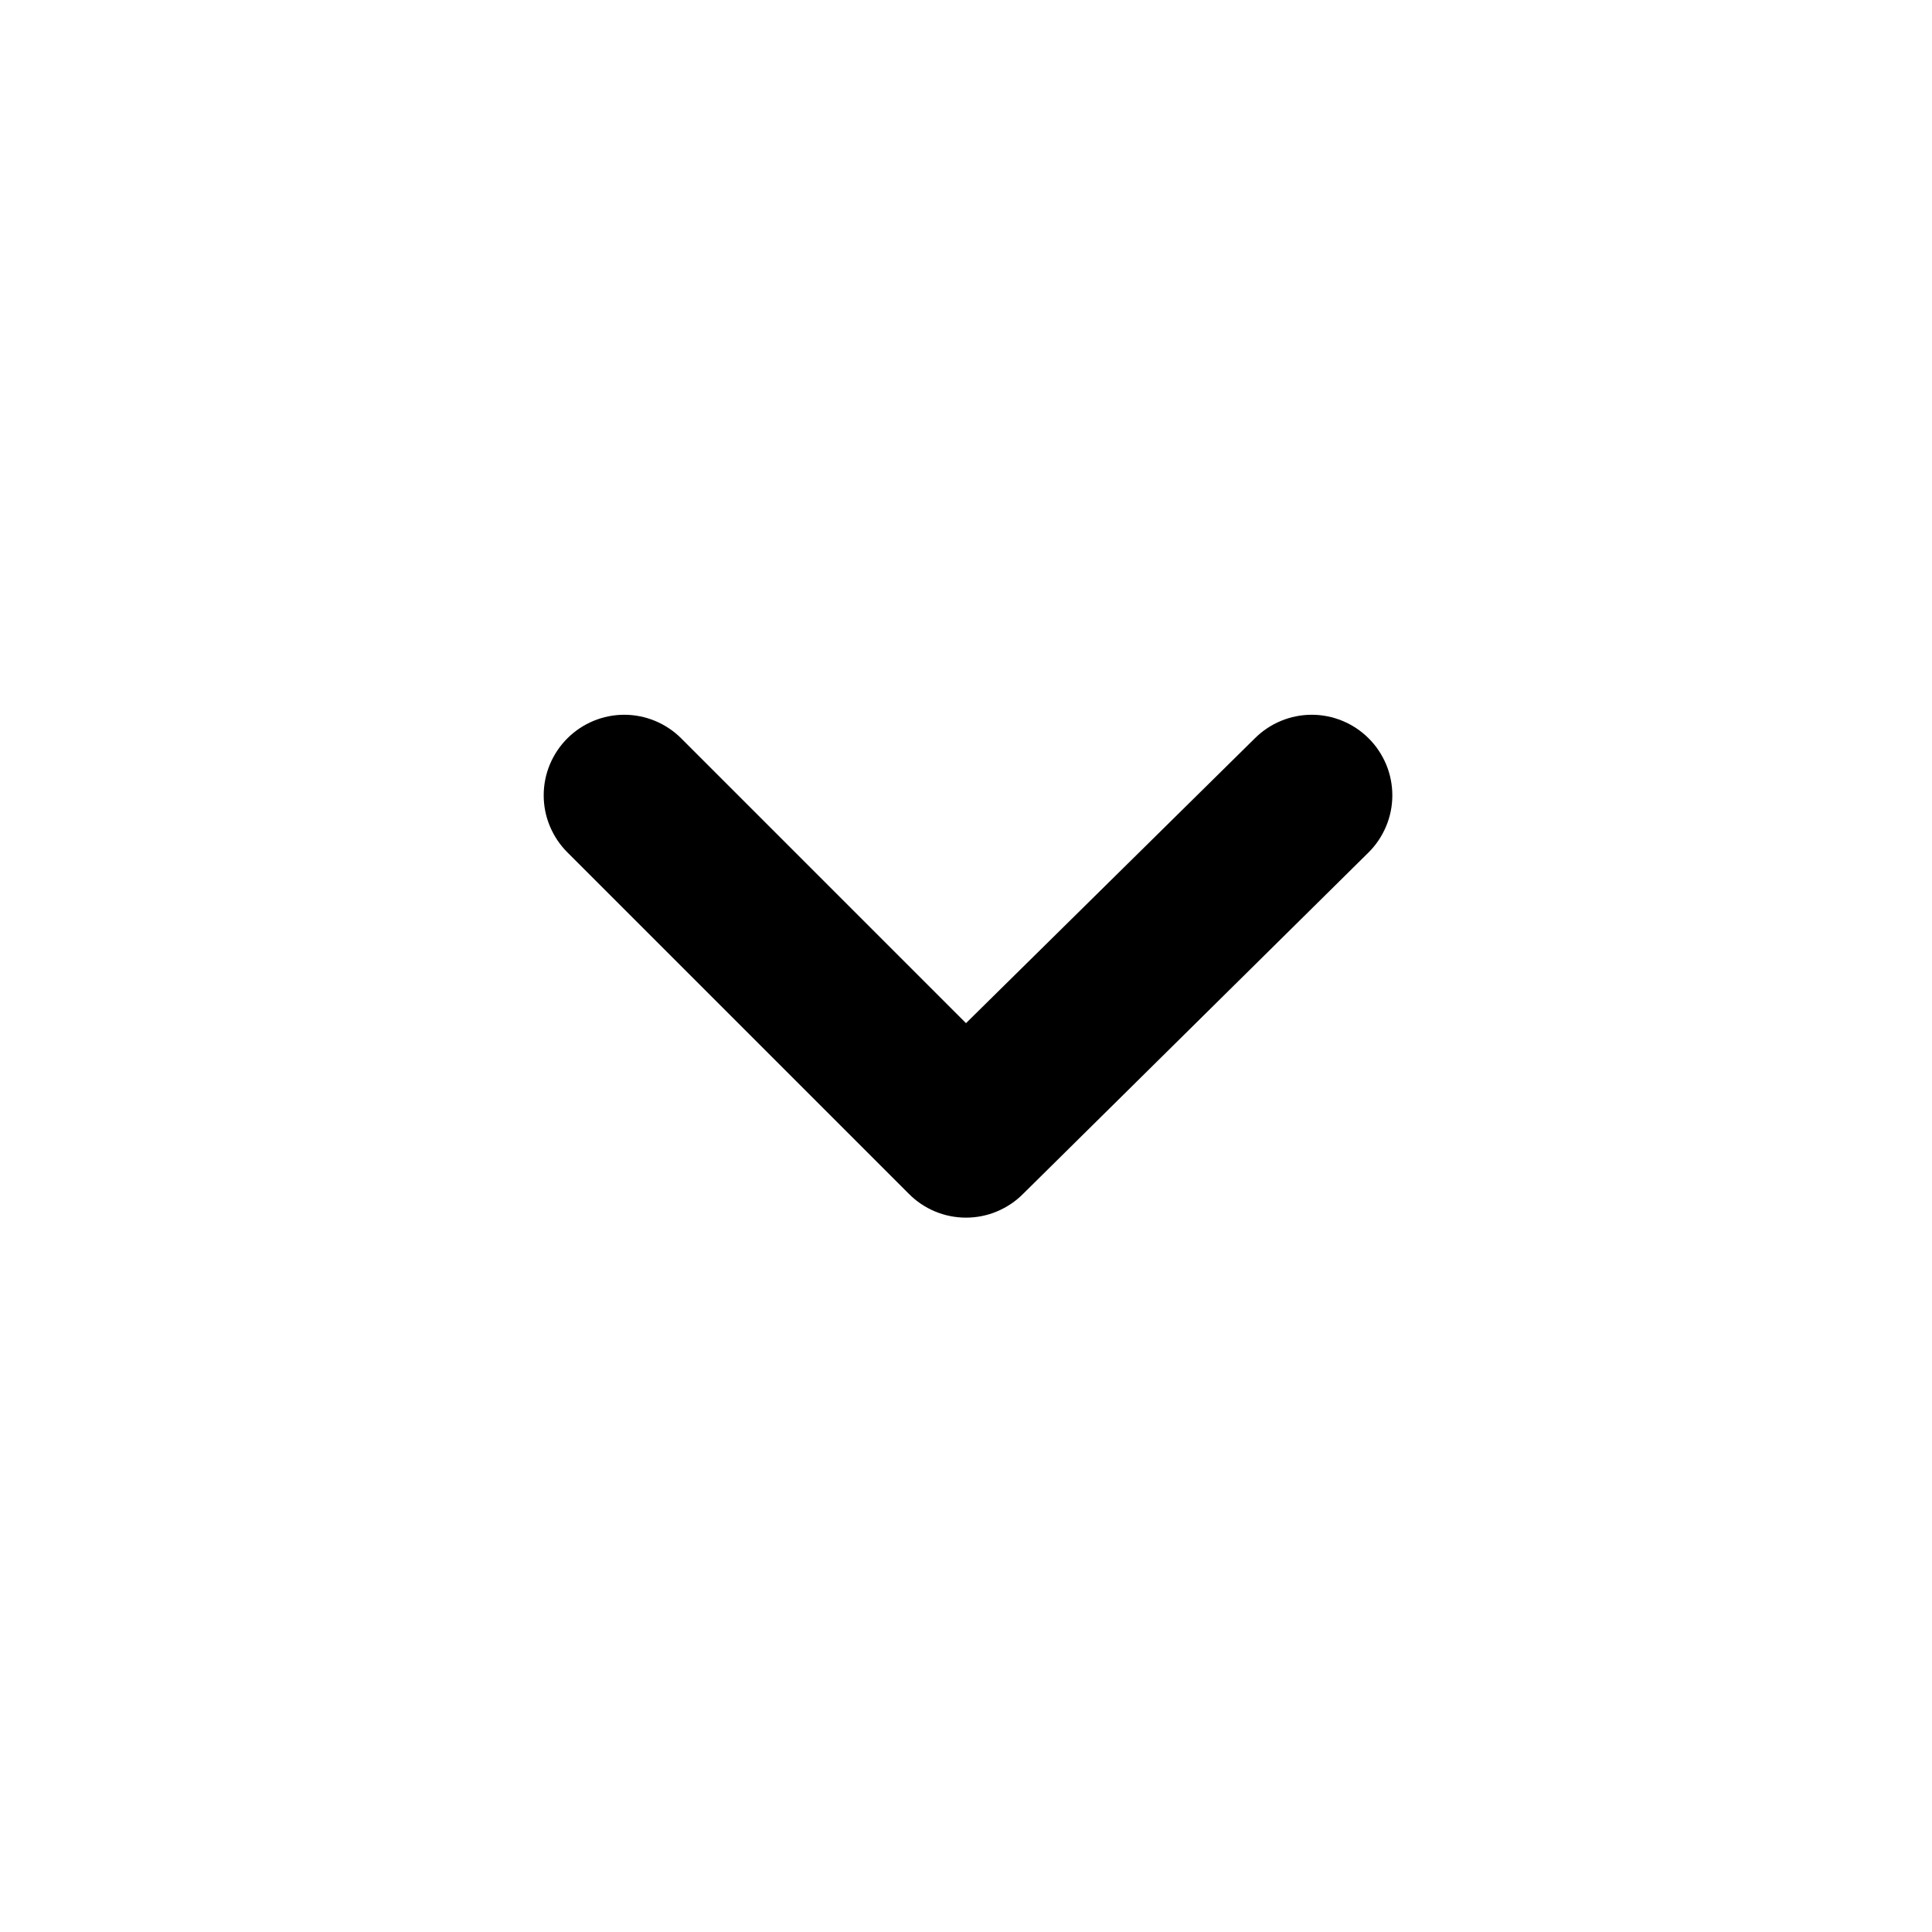
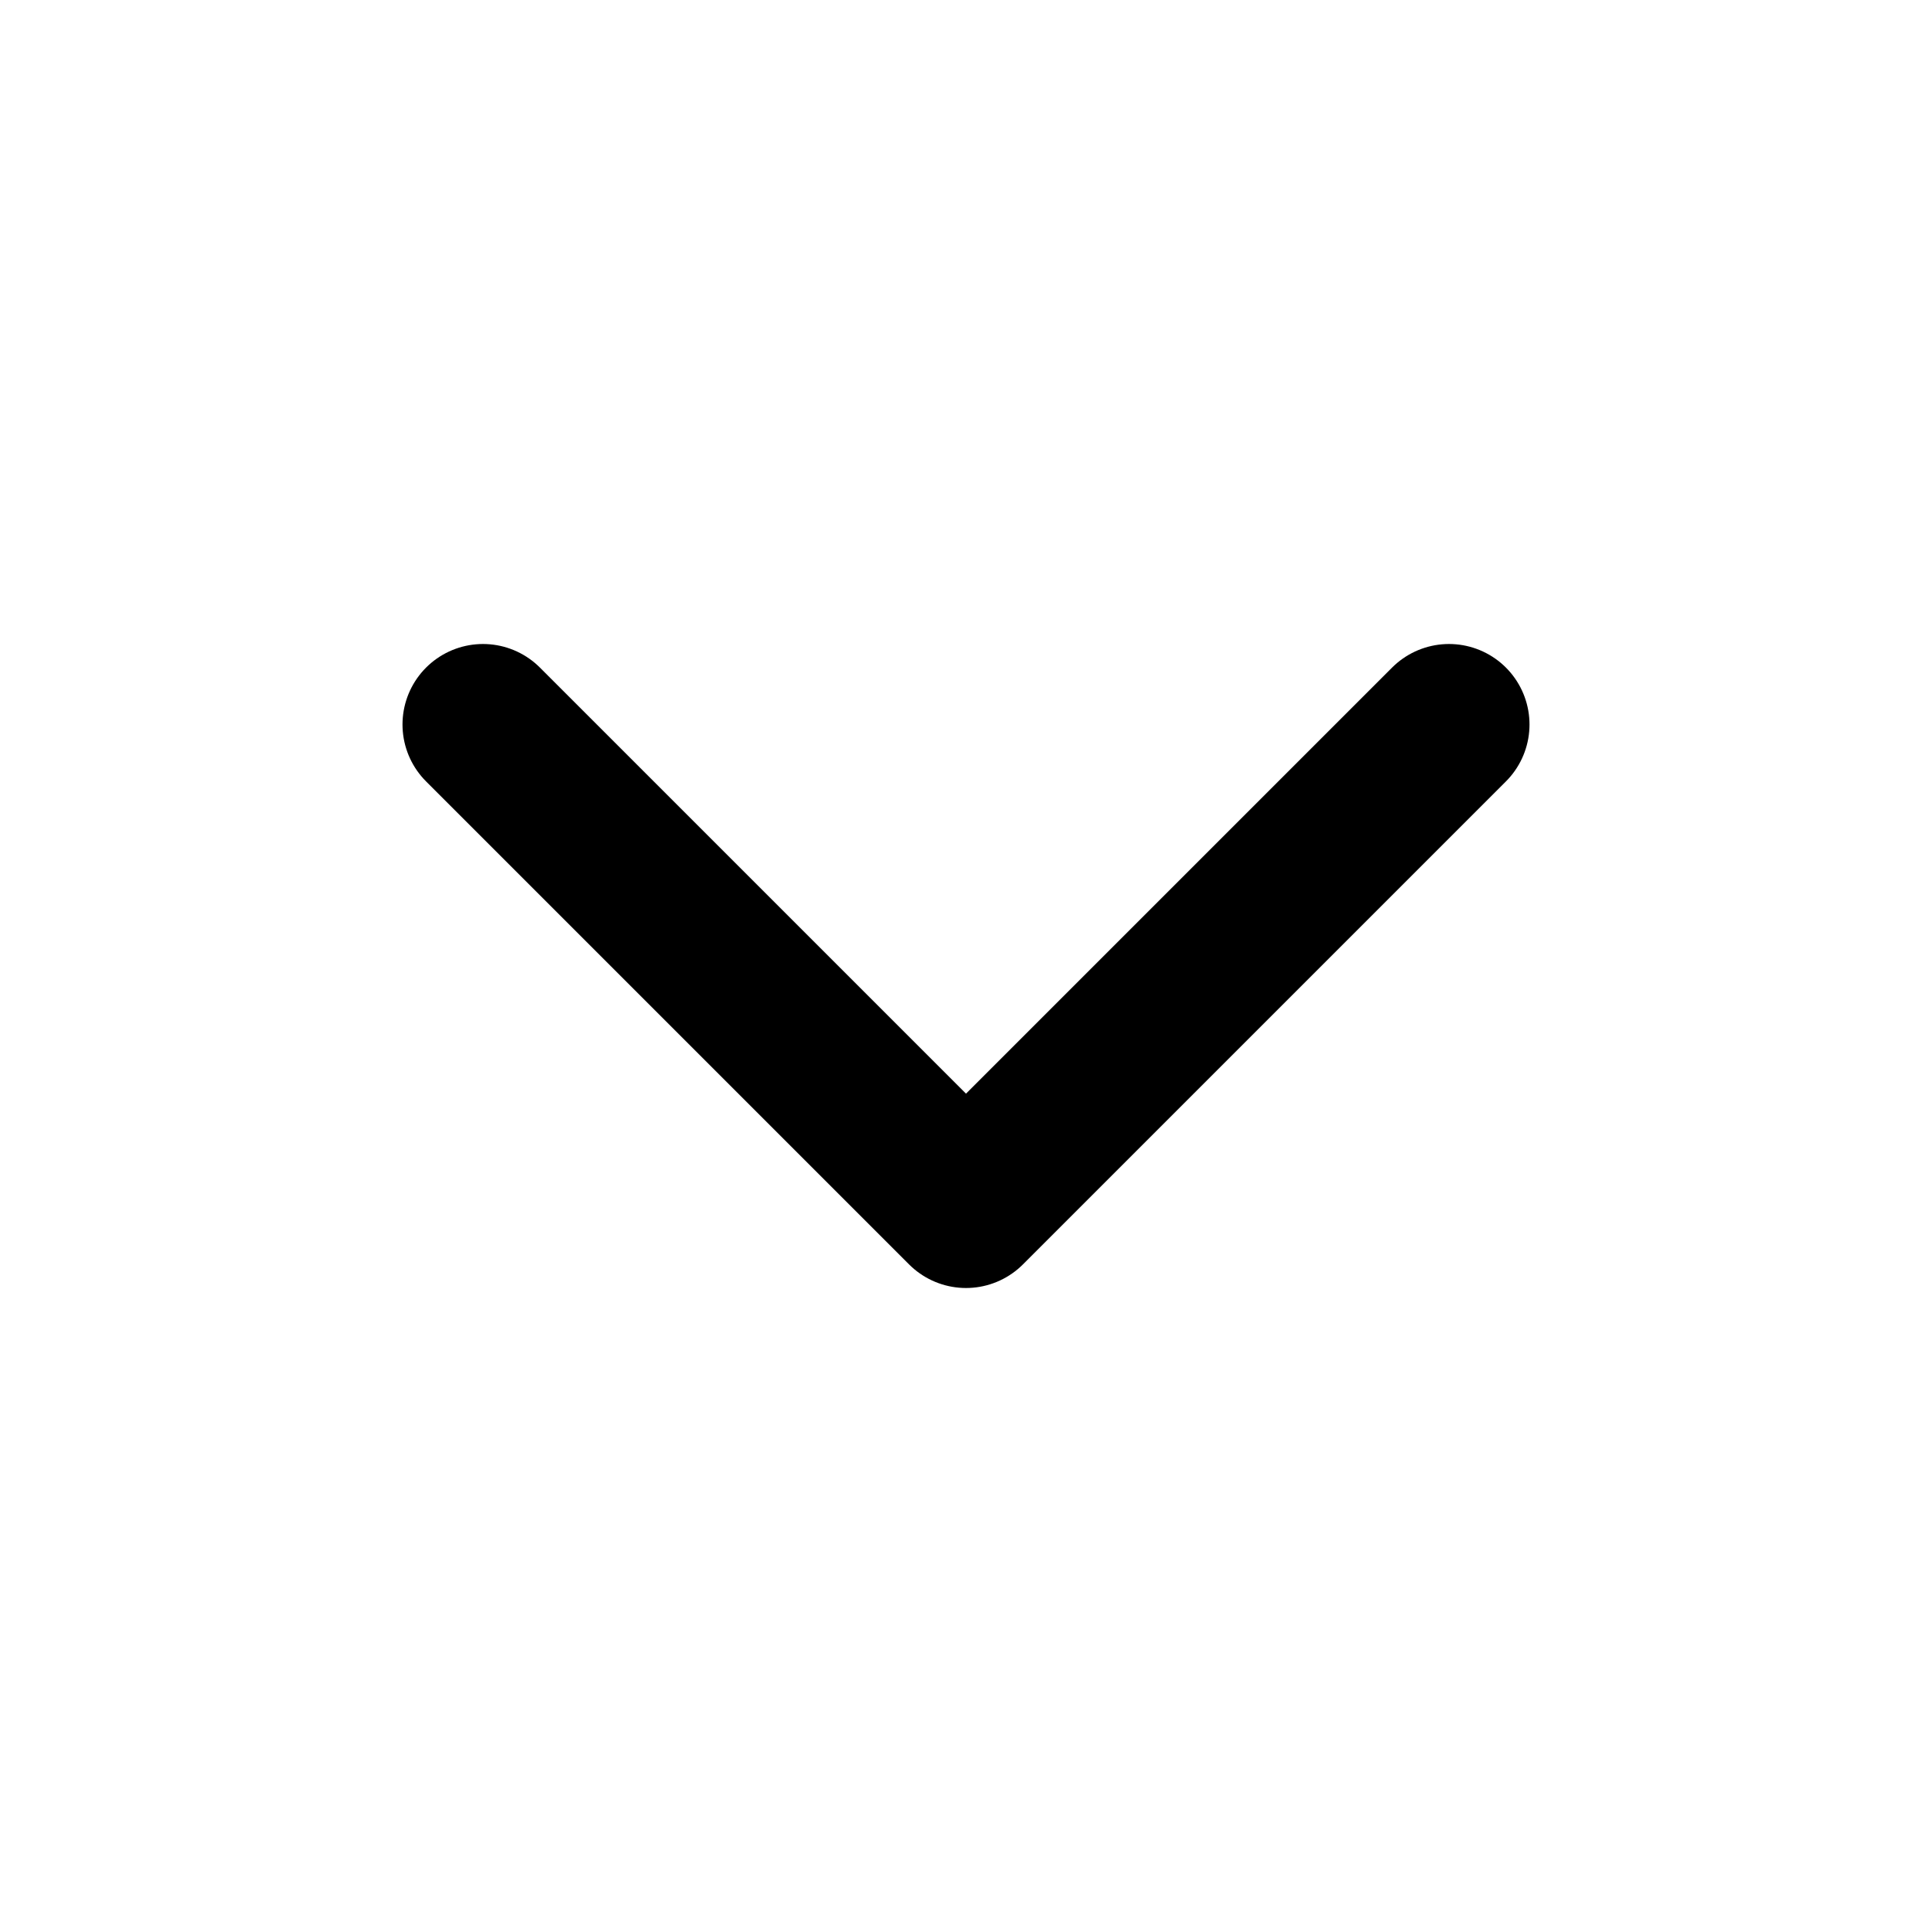
<svg xmlns="http://www.w3.org/2000/svg" width="24" height="24" viewBox="0 0 24 24" fill="none">
-   <path d="M17 9.17C16.813 8.984 16.559 8.879 16.295 8.879C16.031 8.879 15.777 8.984 15.59 9.17L12 12.71L8.46 9.17C8.273 8.984 8.019 8.879 7.755 8.879C7.491 8.879 7.237 8.984 7.05 9.17C6.956 9.263 6.882 9.374 6.831 9.495C6.78 9.617 6.754 9.748 6.754 9.88C6.754 10.012 6.78 10.143 6.831 10.264C6.882 10.386 6.956 10.497 7.05 10.59L11.29 14.83C11.383 14.924 11.493 14.998 11.615 15.049C11.737 15.1 11.868 15.126 12 15.126C12.132 15.126 12.263 15.1 12.384 15.049C12.506 14.998 12.617 14.924 12.71 14.83L17 10.59C17.094 10.497 17.168 10.386 17.219 10.264C17.27 10.143 17.296 10.012 17.296 9.88C17.296 9.748 17.27 9.617 17.219 9.495C17.168 9.374 17.094 9.263 17 9.17Z" fill="black" />
+   <path d="M6 9L12 15L18 9" stroke="black" stroke-width="2" stroke-linecap="round" stroke-linejoin="round" />
</svg>
